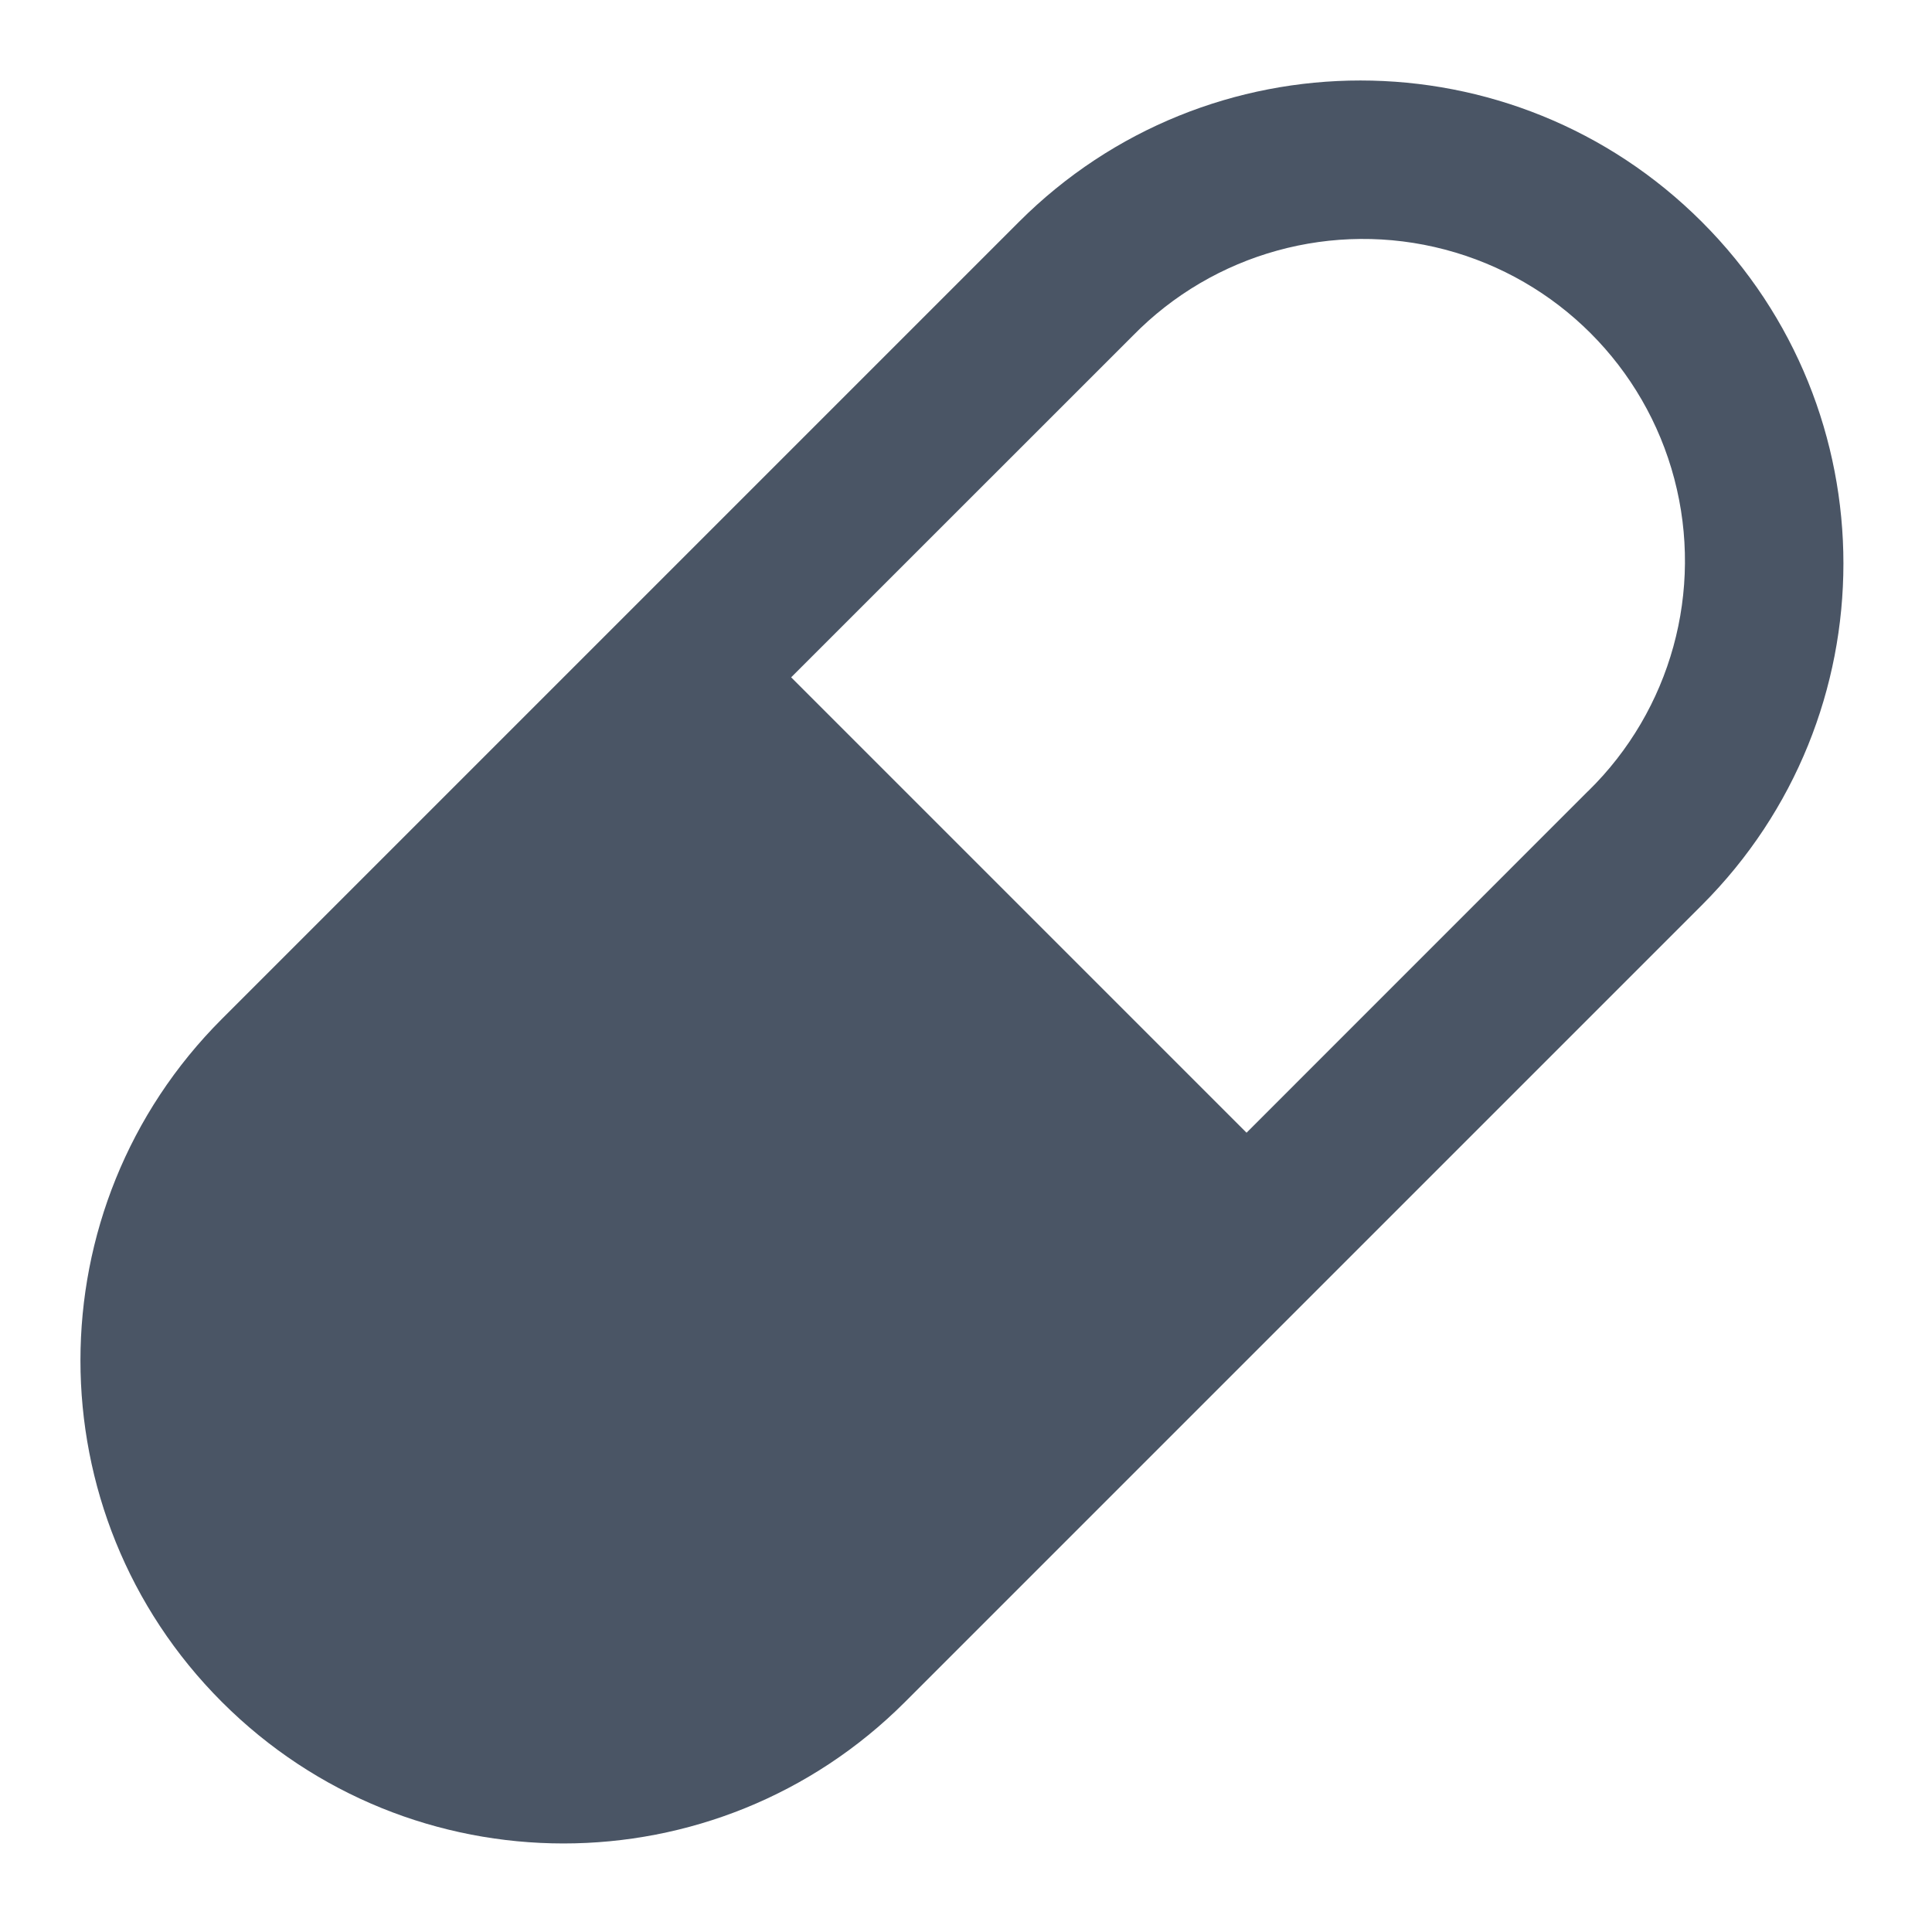
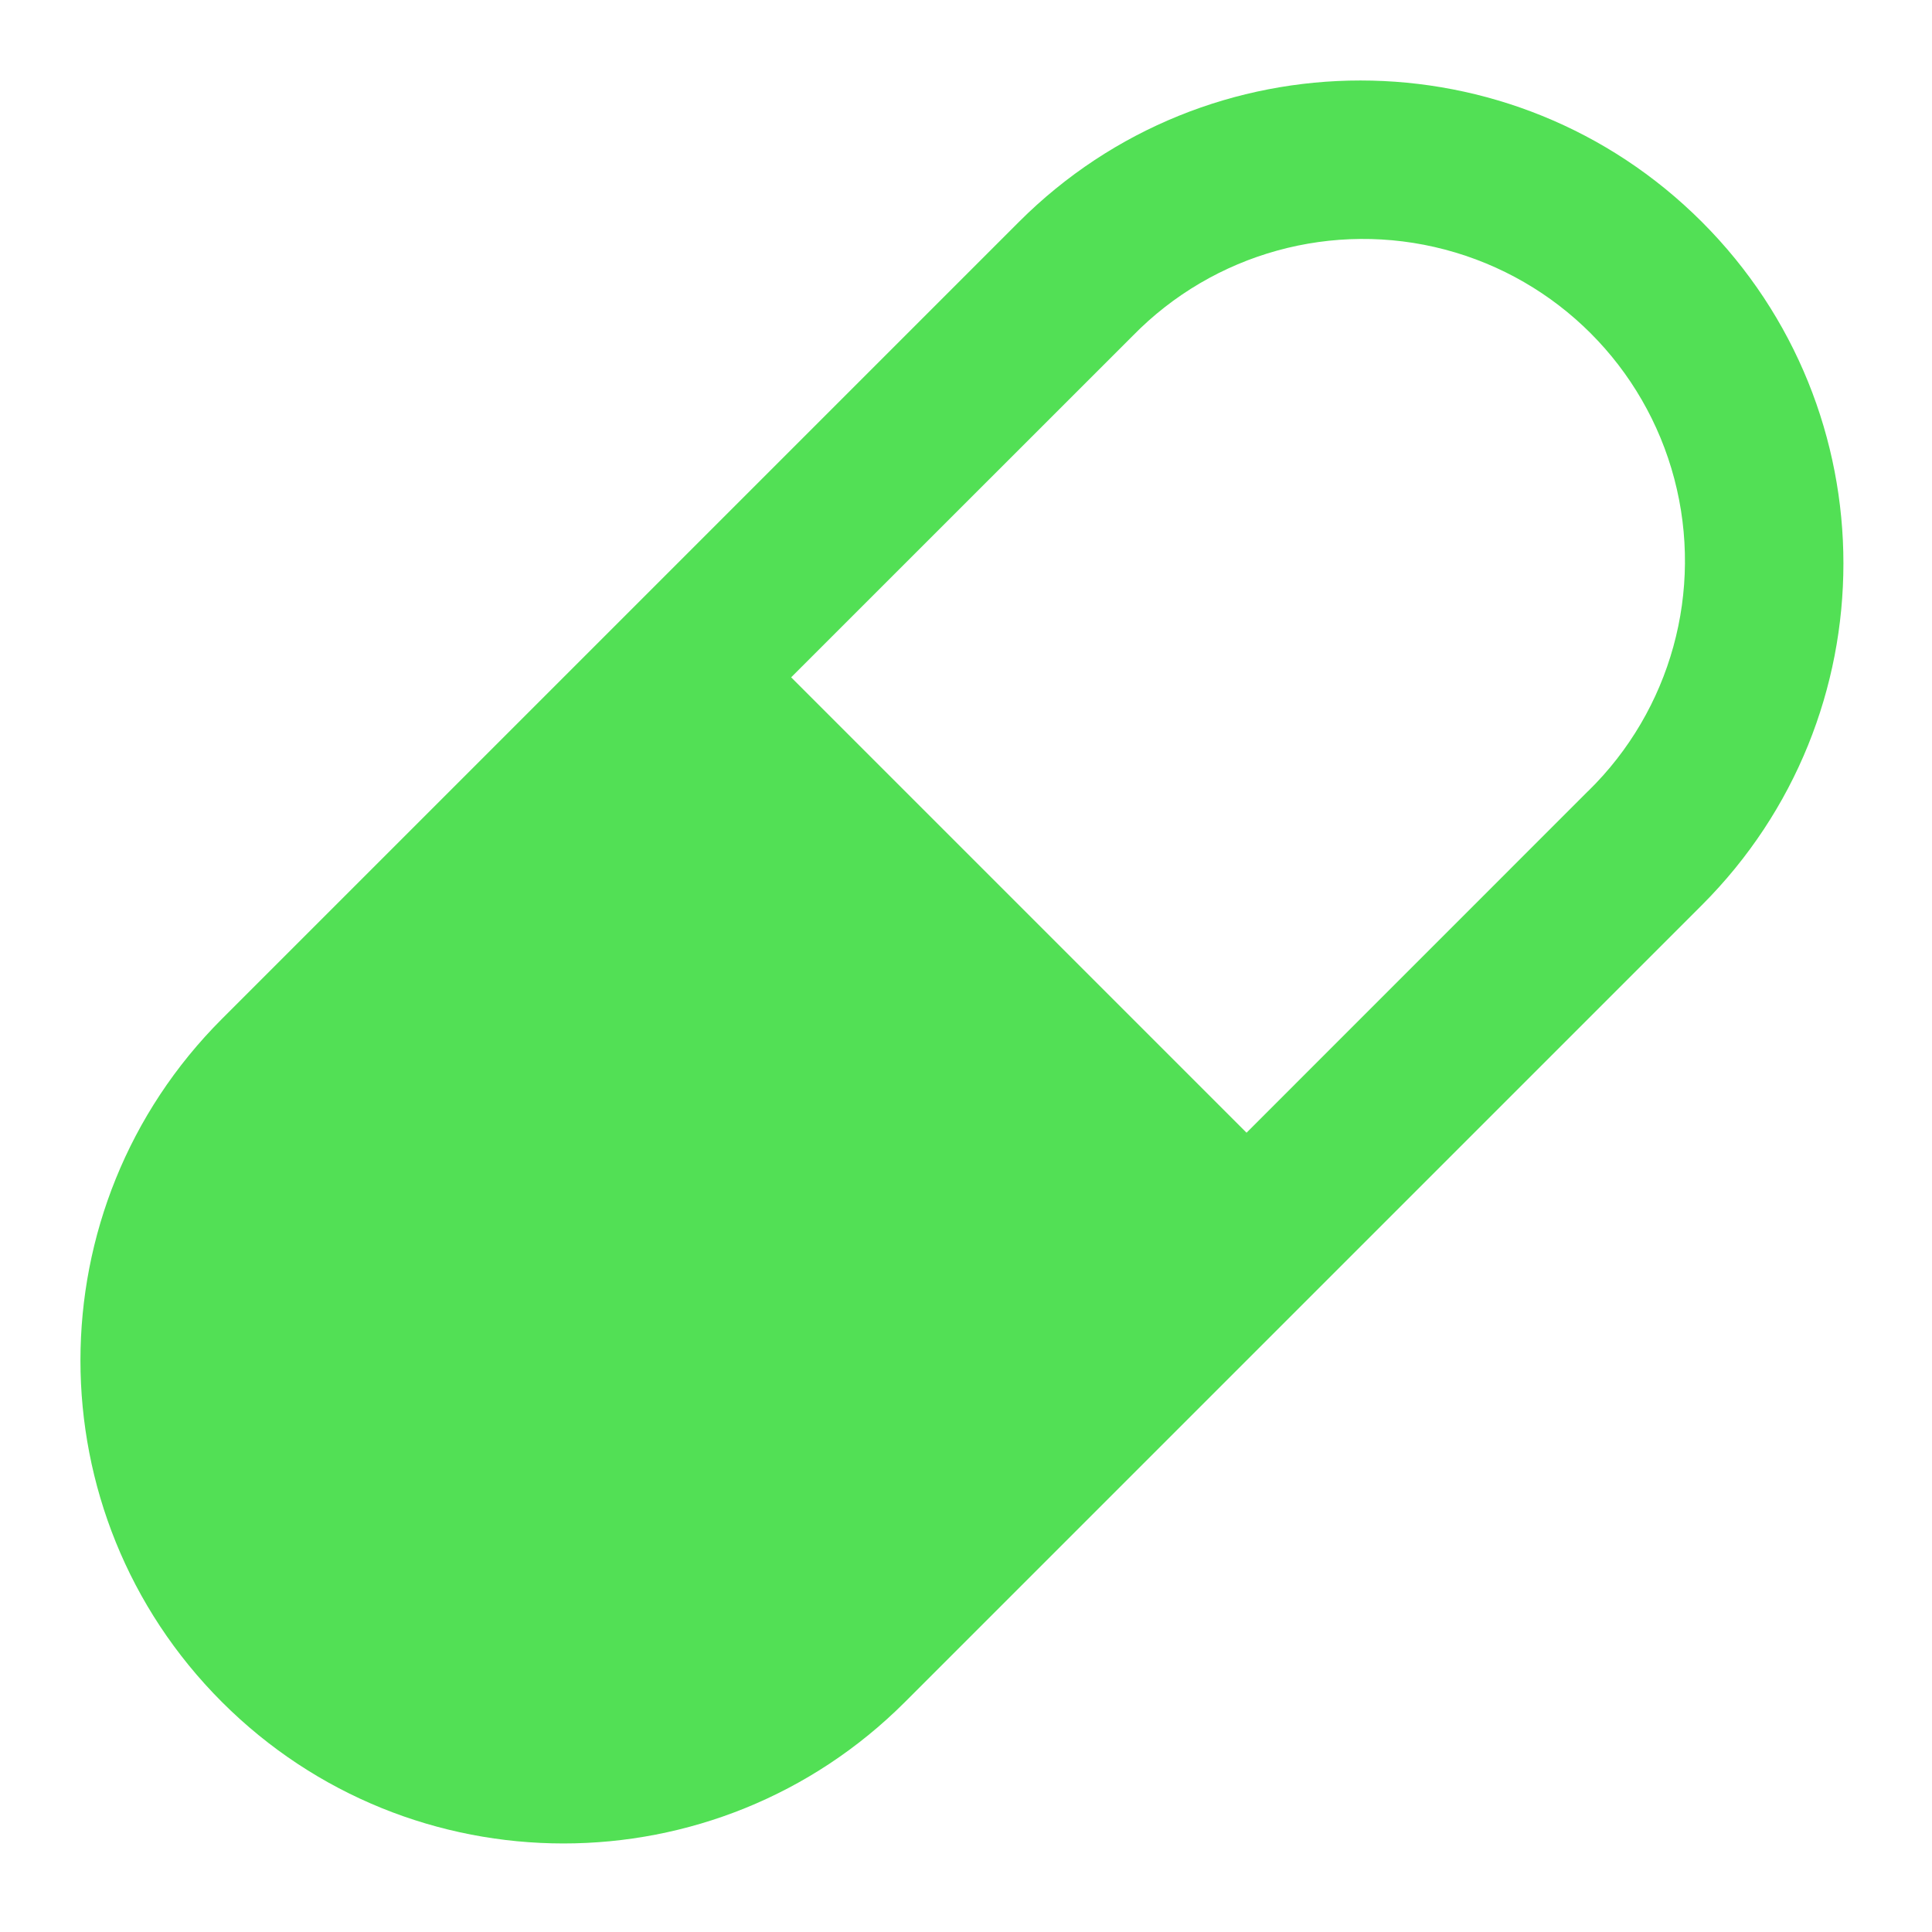
- <svg xmlns="http://www.w3.org/2000/svg" aria-hidden="true" role="img" width="64" height="64" viewBox="0 0 24 24" style="color: rgb(74, 85, 101);">
+ <svg xmlns="http://www.w3.org/2000/svg" aria-hidden="true" role="img" width="64" height="64" viewBox="0 0 24 24" style="color: #52e055;">
  <path fill="currentColor" fill-rule="evenodd" d="M12.657 2.757a6 6 0 1 1 8.485 8.486l-9.9 9.9a6 6 0 1 1-8.485-8.486zm7.07 7.071l-4.242 4.243l-5.657-5.657l4.243-4.242a4 4 0 1 1 5.657 5.656" clip-rule="evenodd" />
</svg>
